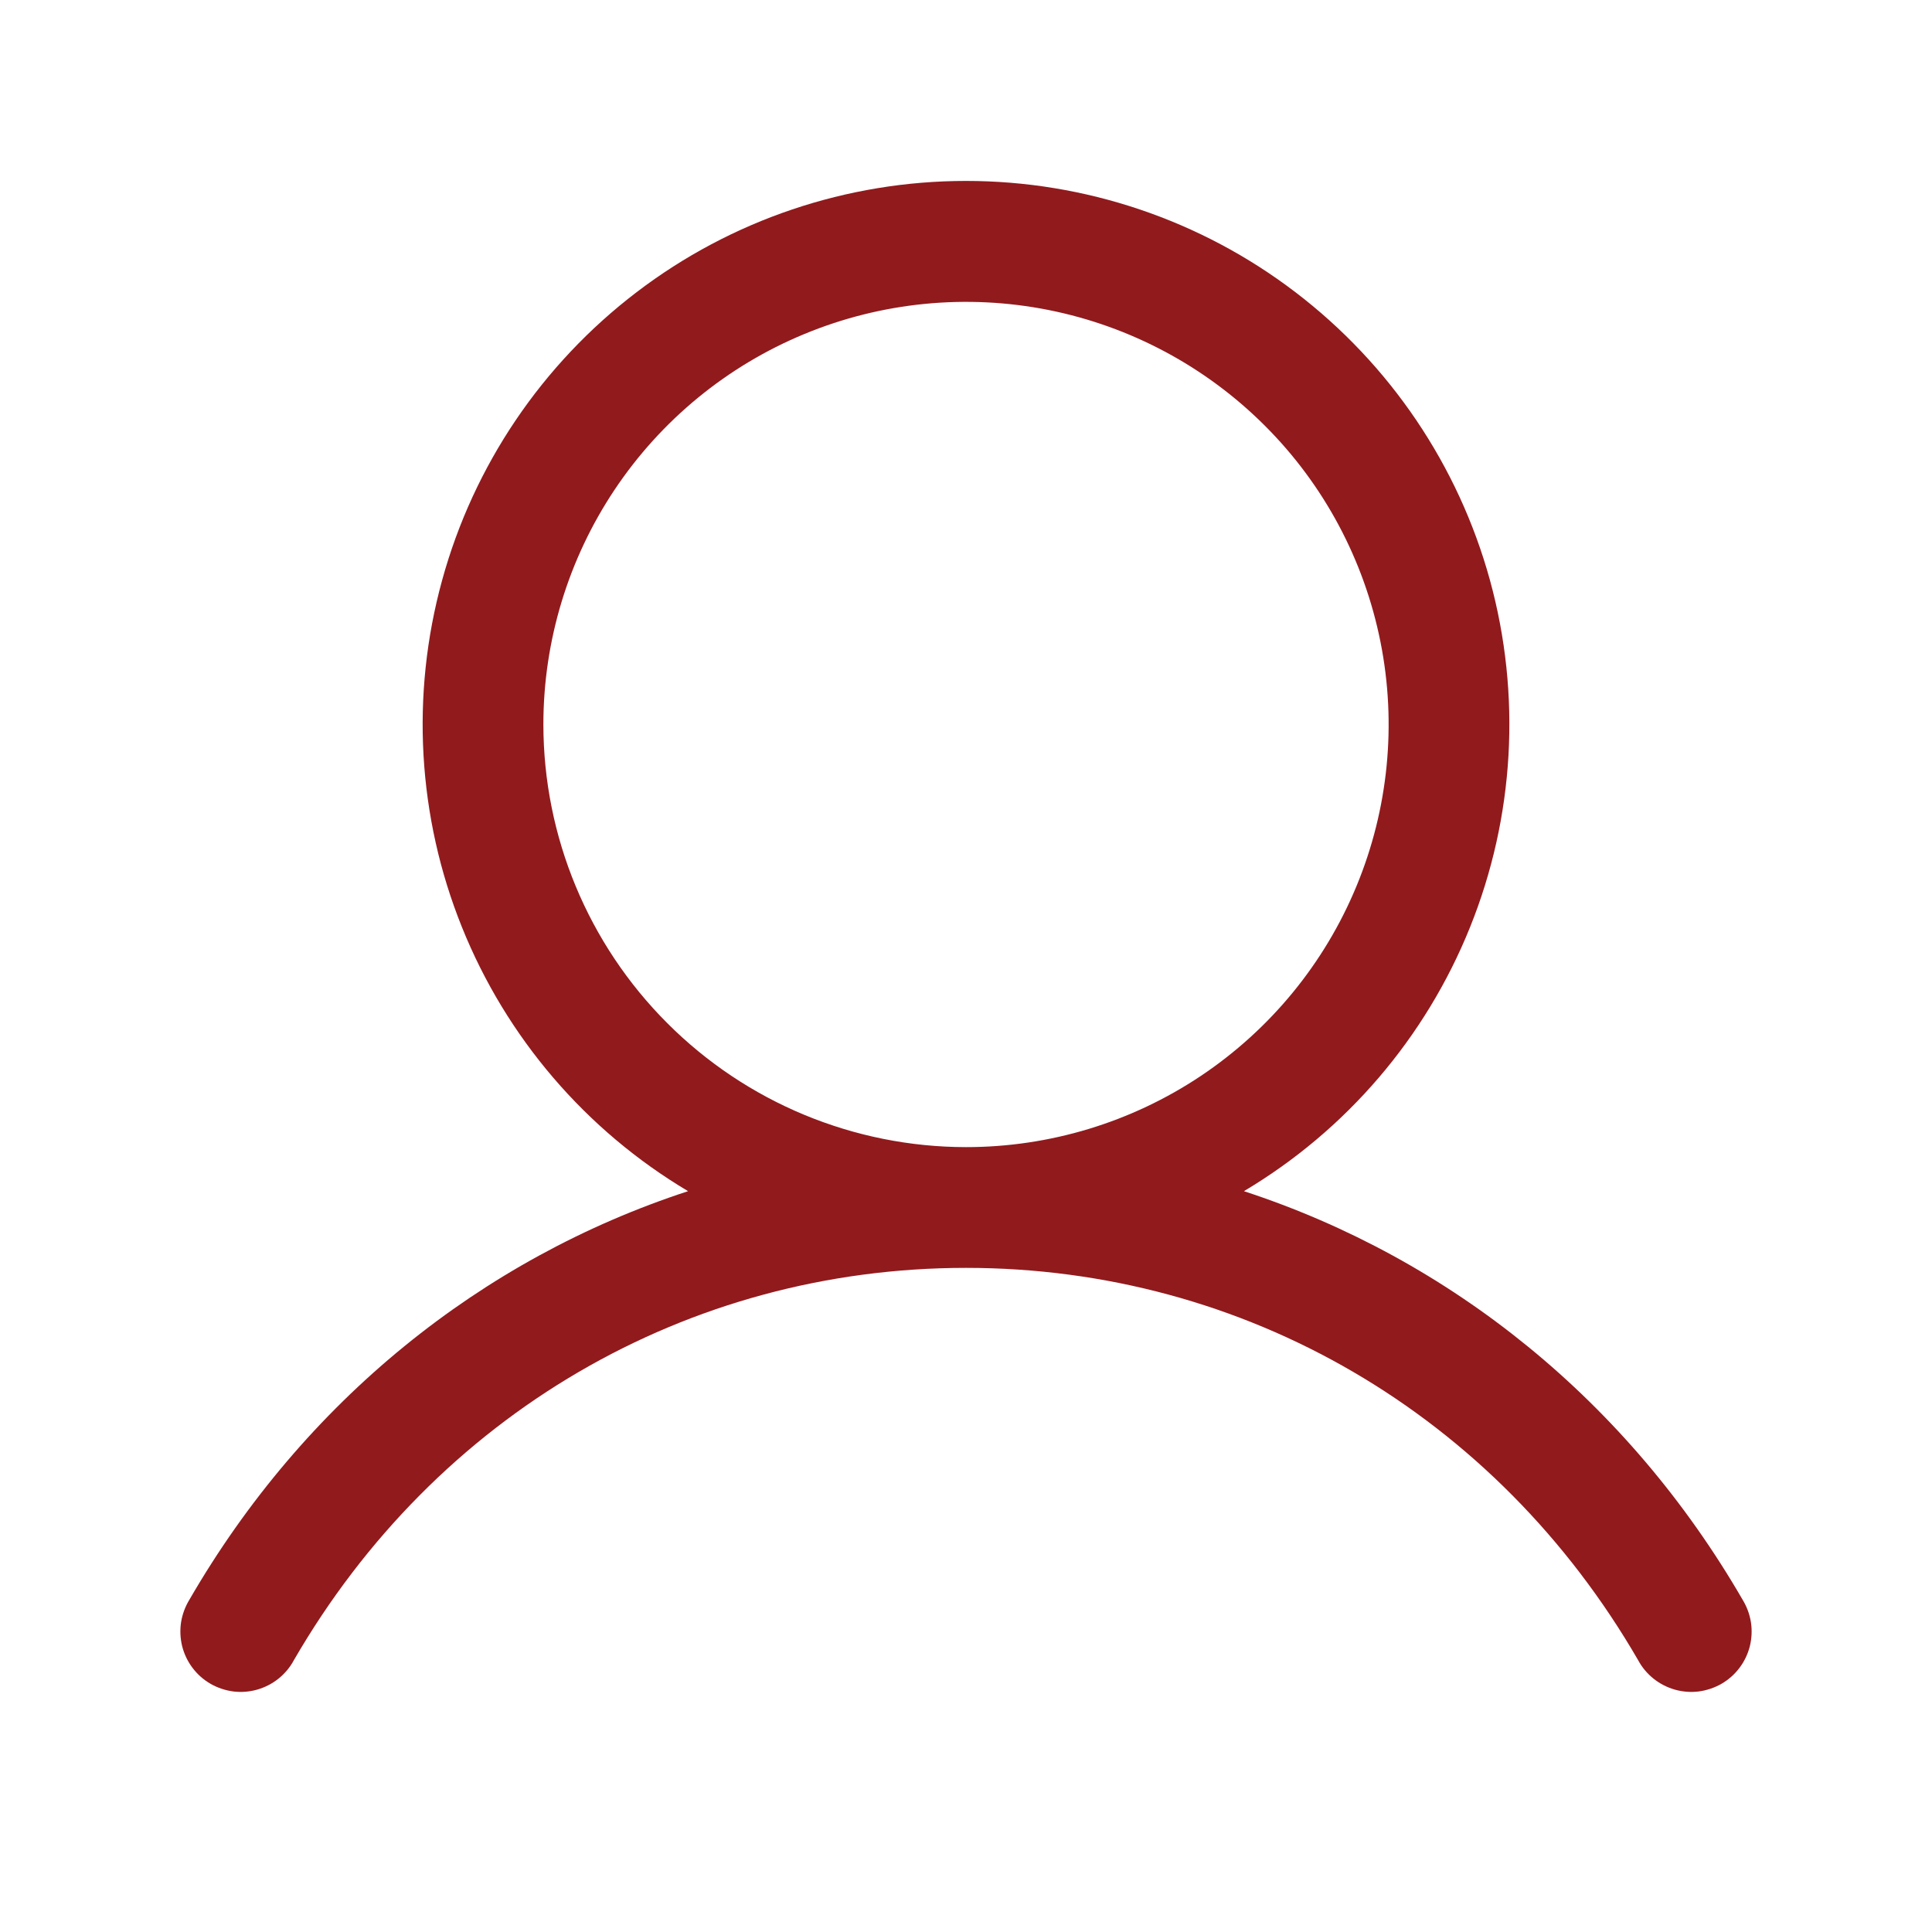
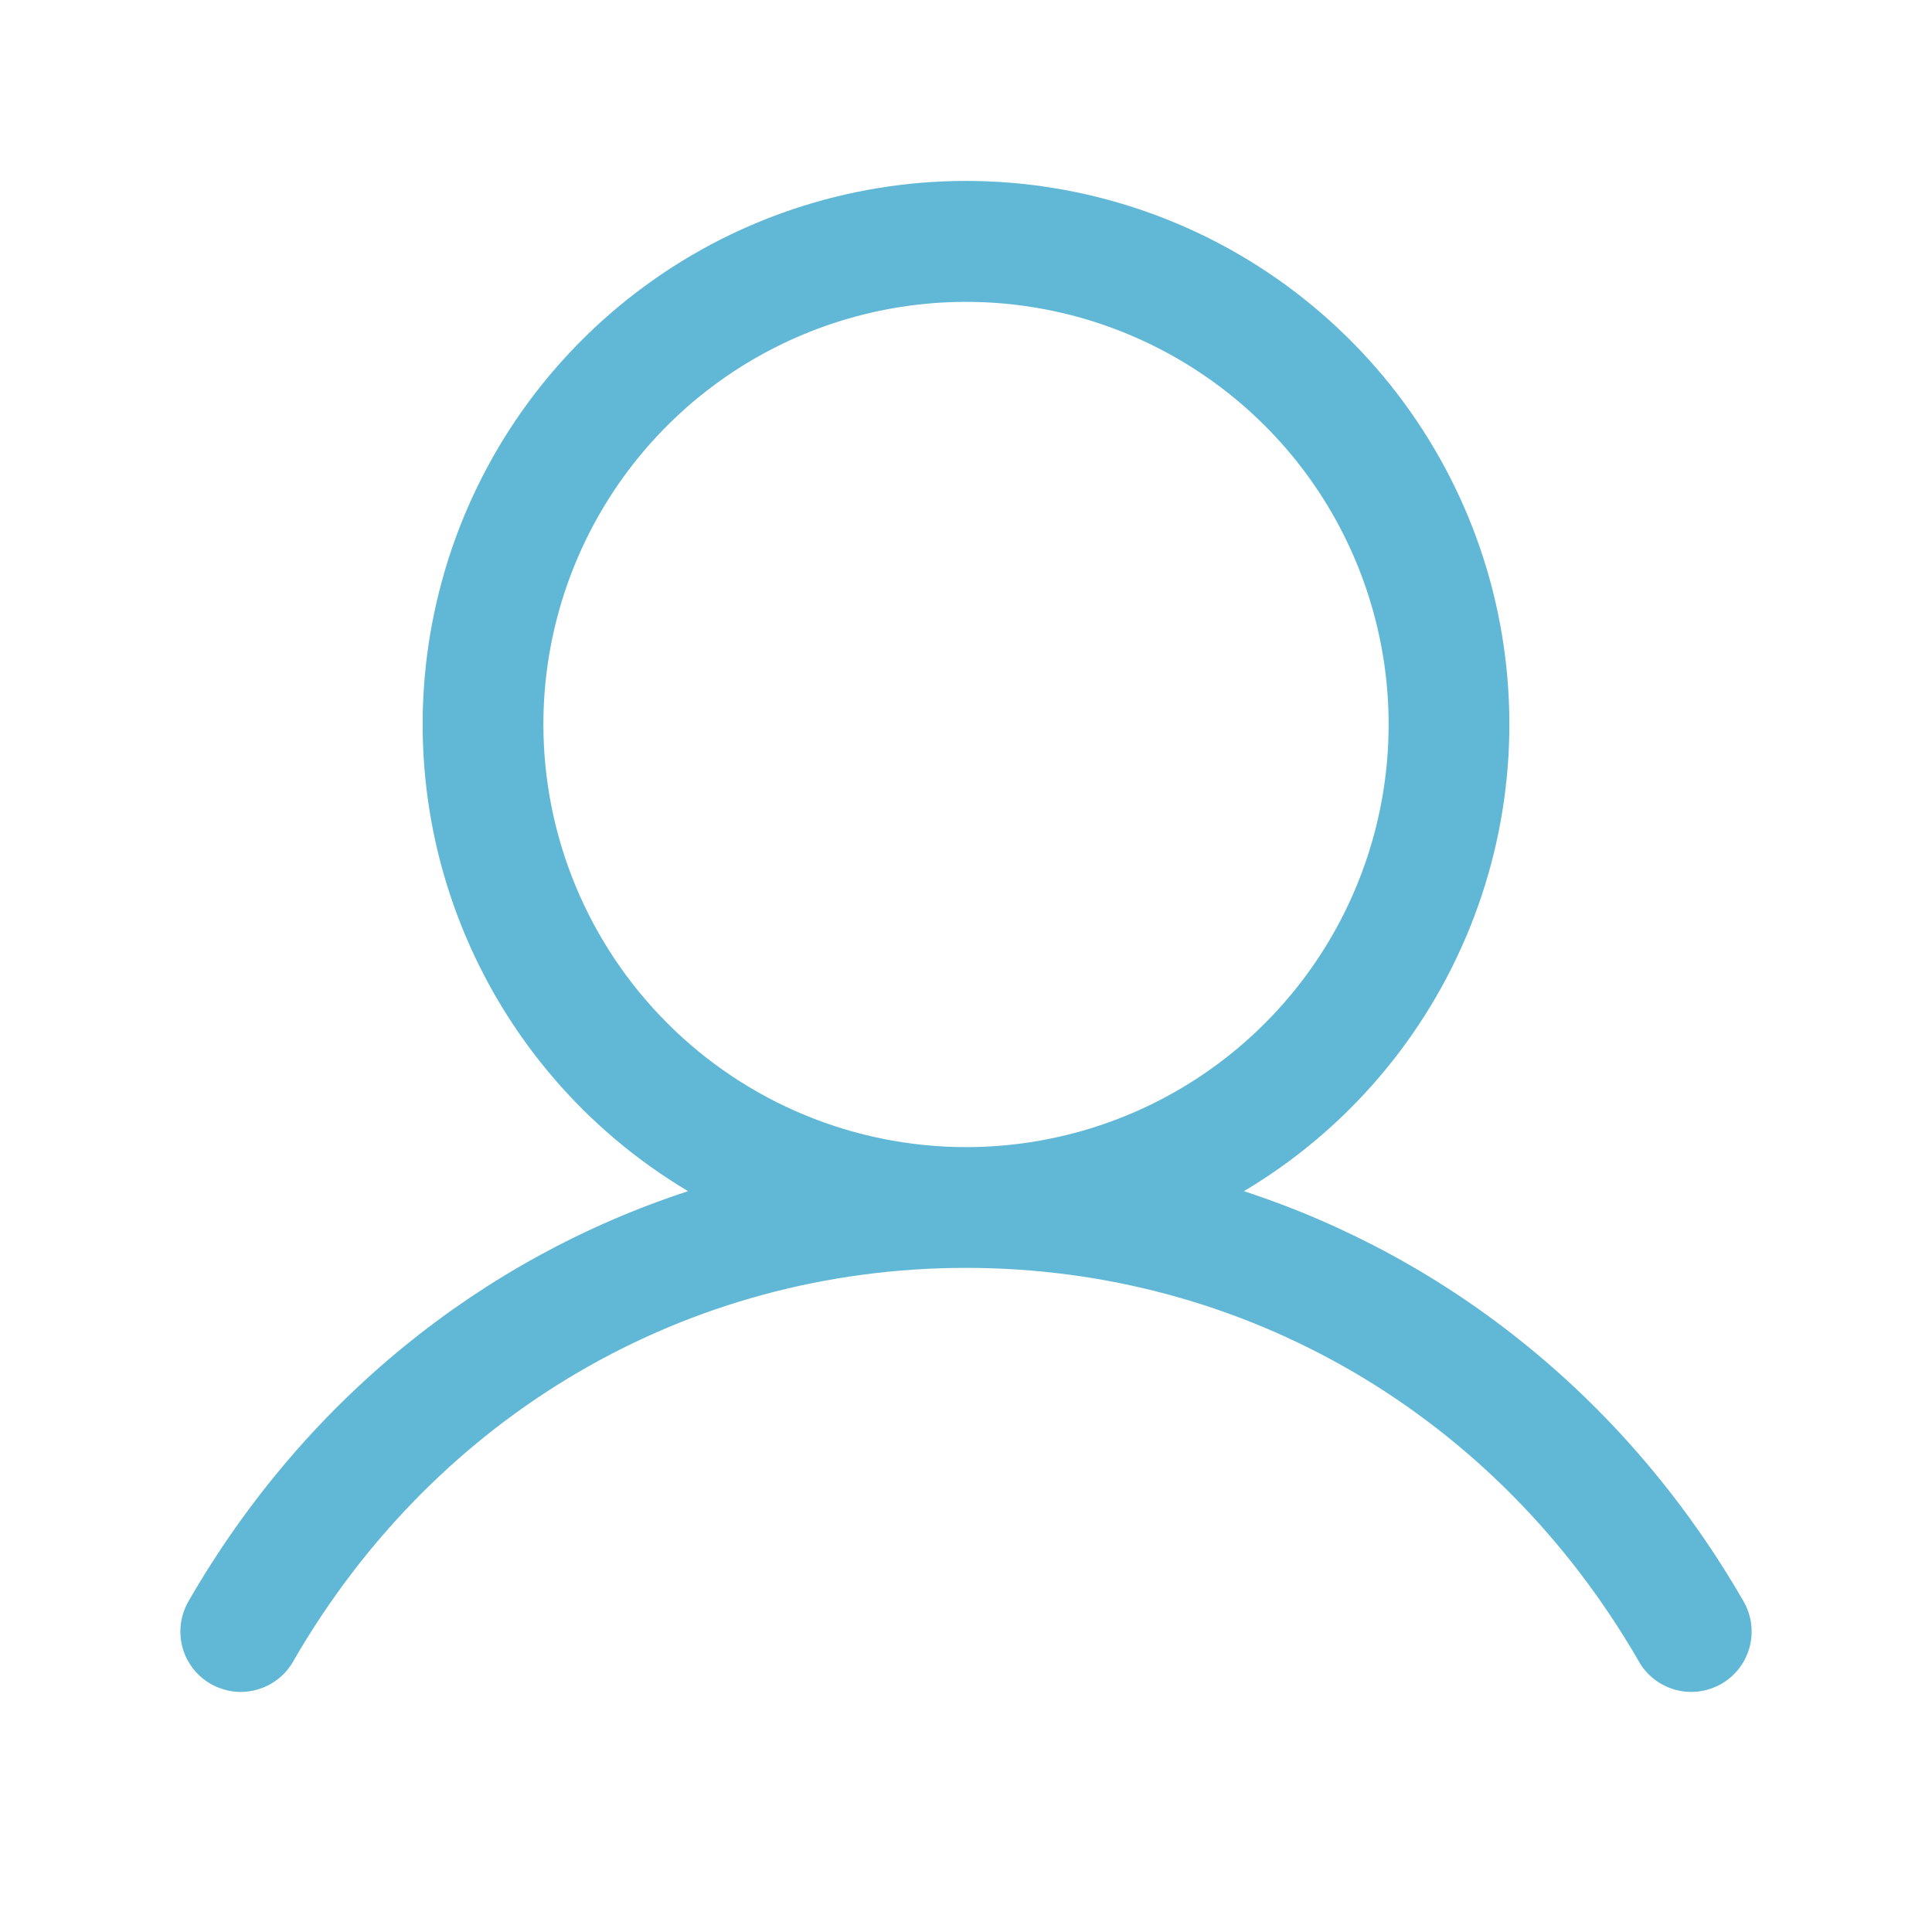
<svg xmlns="http://www.w3.org/2000/svg" width="20" height="20" viewBox="0 0 20 20" fill="none">
-   <path d="M18.041 16.563C16.851 14.506 15.017 13.031 12.877 12.331C13.936 11.701 14.758 10.741 15.218 9.598C15.678 8.456 15.75 7.194 15.424 6.006C15.097 4.818 14.389 3.771 13.409 3.024C12.43 2.277 11.232 1.873 10 1.873C8.768 1.873 7.57 2.277 6.591 3.024C5.611 3.771 4.903 4.818 4.577 6.006C4.25 7.194 4.322 8.456 4.782 9.598C5.242 10.741 6.064 11.701 7.123 12.331C4.983 13.03 3.149 14.505 1.959 16.563C1.916 16.634 1.887 16.713 1.874 16.796C1.862 16.878 1.866 16.962 1.886 17.043C1.907 17.124 1.943 17.2 1.994 17.267C2.044 17.333 2.107 17.389 2.18 17.431C2.252 17.472 2.332 17.499 2.415 17.51C2.497 17.52 2.581 17.514 2.662 17.491C2.742 17.468 2.817 17.43 2.882 17.378C2.947 17.326 3.002 17.261 3.041 17.188C4.513 14.644 7.115 13.125 10 13.125C12.885 13.125 15.487 14.644 16.959 17.188C16.998 17.261 17.053 17.326 17.118 17.378C17.183 17.43 17.258 17.468 17.338 17.491C17.419 17.514 17.503 17.52 17.585 17.51C17.668 17.499 17.748 17.472 17.82 17.431C17.893 17.389 17.956 17.333 18.006 17.267C18.057 17.2 18.093 17.124 18.114 17.043C18.134 16.962 18.138 16.878 18.126 16.796C18.113 16.713 18.084 16.634 18.041 16.563ZM5.625 7.5C5.625 6.635 5.882 5.789 6.362 5.07C6.843 4.35 7.526 3.789 8.326 3.458C9.125 3.127 10.005 3.04 10.854 3.209C11.702 3.378 12.482 3.795 13.094 4.407C13.706 5.018 14.122 5.798 14.291 6.647C14.46 7.495 14.373 8.375 14.042 9.174C13.711 9.974 13.15 10.657 12.431 11.138C11.711 11.619 10.865 11.875 10 11.875C8.84 11.874 7.728 11.413 6.908 10.592C6.088 9.772 5.626 8.66 5.625 7.5Z" fill="#911A1D" />
+   <path d="M18.041 16.563C16.851 14.506 15.017 13.031 12.877 12.331C13.936 11.701 14.758 10.741 15.218 9.598C15.678 8.456 15.75 7.194 15.424 6.006C15.097 4.818 14.389 3.771 13.409 3.024C12.43 2.277 11.232 1.873 10 1.873C8.768 1.873 7.57 2.277 6.591 3.024C5.611 3.771 4.903 4.818 4.577 6.006C4.25 7.194 4.322 8.456 4.782 9.598C5.242 10.741 6.064 11.701 7.123 12.331C4.983 13.03 3.149 14.505 1.959 16.563C1.916 16.634 1.887 16.713 1.874 16.796C1.862 16.878 1.866 16.962 1.886 17.043C1.907 17.124 1.943 17.2 1.994 17.267C2.044 17.333 2.107 17.389 2.18 17.431C2.252 17.472 2.332 17.499 2.415 17.51C2.497 17.52 2.581 17.514 2.662 17.491C2.742 17.468 2.817 17.43 2.882 17.378C2.947 17.326 3.002 17.261 3.041 17.188C4.513 14.644 7.115 13.125 10 13.125C12.885 13.125 15.487 14.644 16.959 17.188C16.998 17.261 17.053 17.326 17.118 17.378C17.183 17.43 17.258 17.468 17.338 17.491C17.419 17.514 17.503 17.52 17.585 17.51C17.668 17.499 17.748 17.472 17.82 17.431C17.893 17.389 17.956 17.333 18.006 17.267C18.057 17.2 18.093 17.124 18.114 17.043C18.134 16.962 18.138 16.878 18.126 16.796C18.113 16.713 18.084 16.634 18.041 16.563ZM5.625 7.5C5.625 6.635 5.882 5.789 6.362 5.07C6.843 4.35 7.526 3.789 8.326 3.458C9.125 3.127 10.005 3.04 10.854 3.209C11.702 3.378 12.482 3.795 13.094 4.407C13.706 5.018 14.122 5.798 14.291 6.647C14.46 7.495 14.373 8.375 14.042 9.174C13.711 9.974 13.15 10.657 12.431 11.138C11.711 11.619 10.865 11.875 10 11.875C8.84 11.874 7.728 11.413 6.908 10.592C6.088 9.772 5.626 8.66 5.625 7.5Z" fill="#60B8D6" />
</svg>
